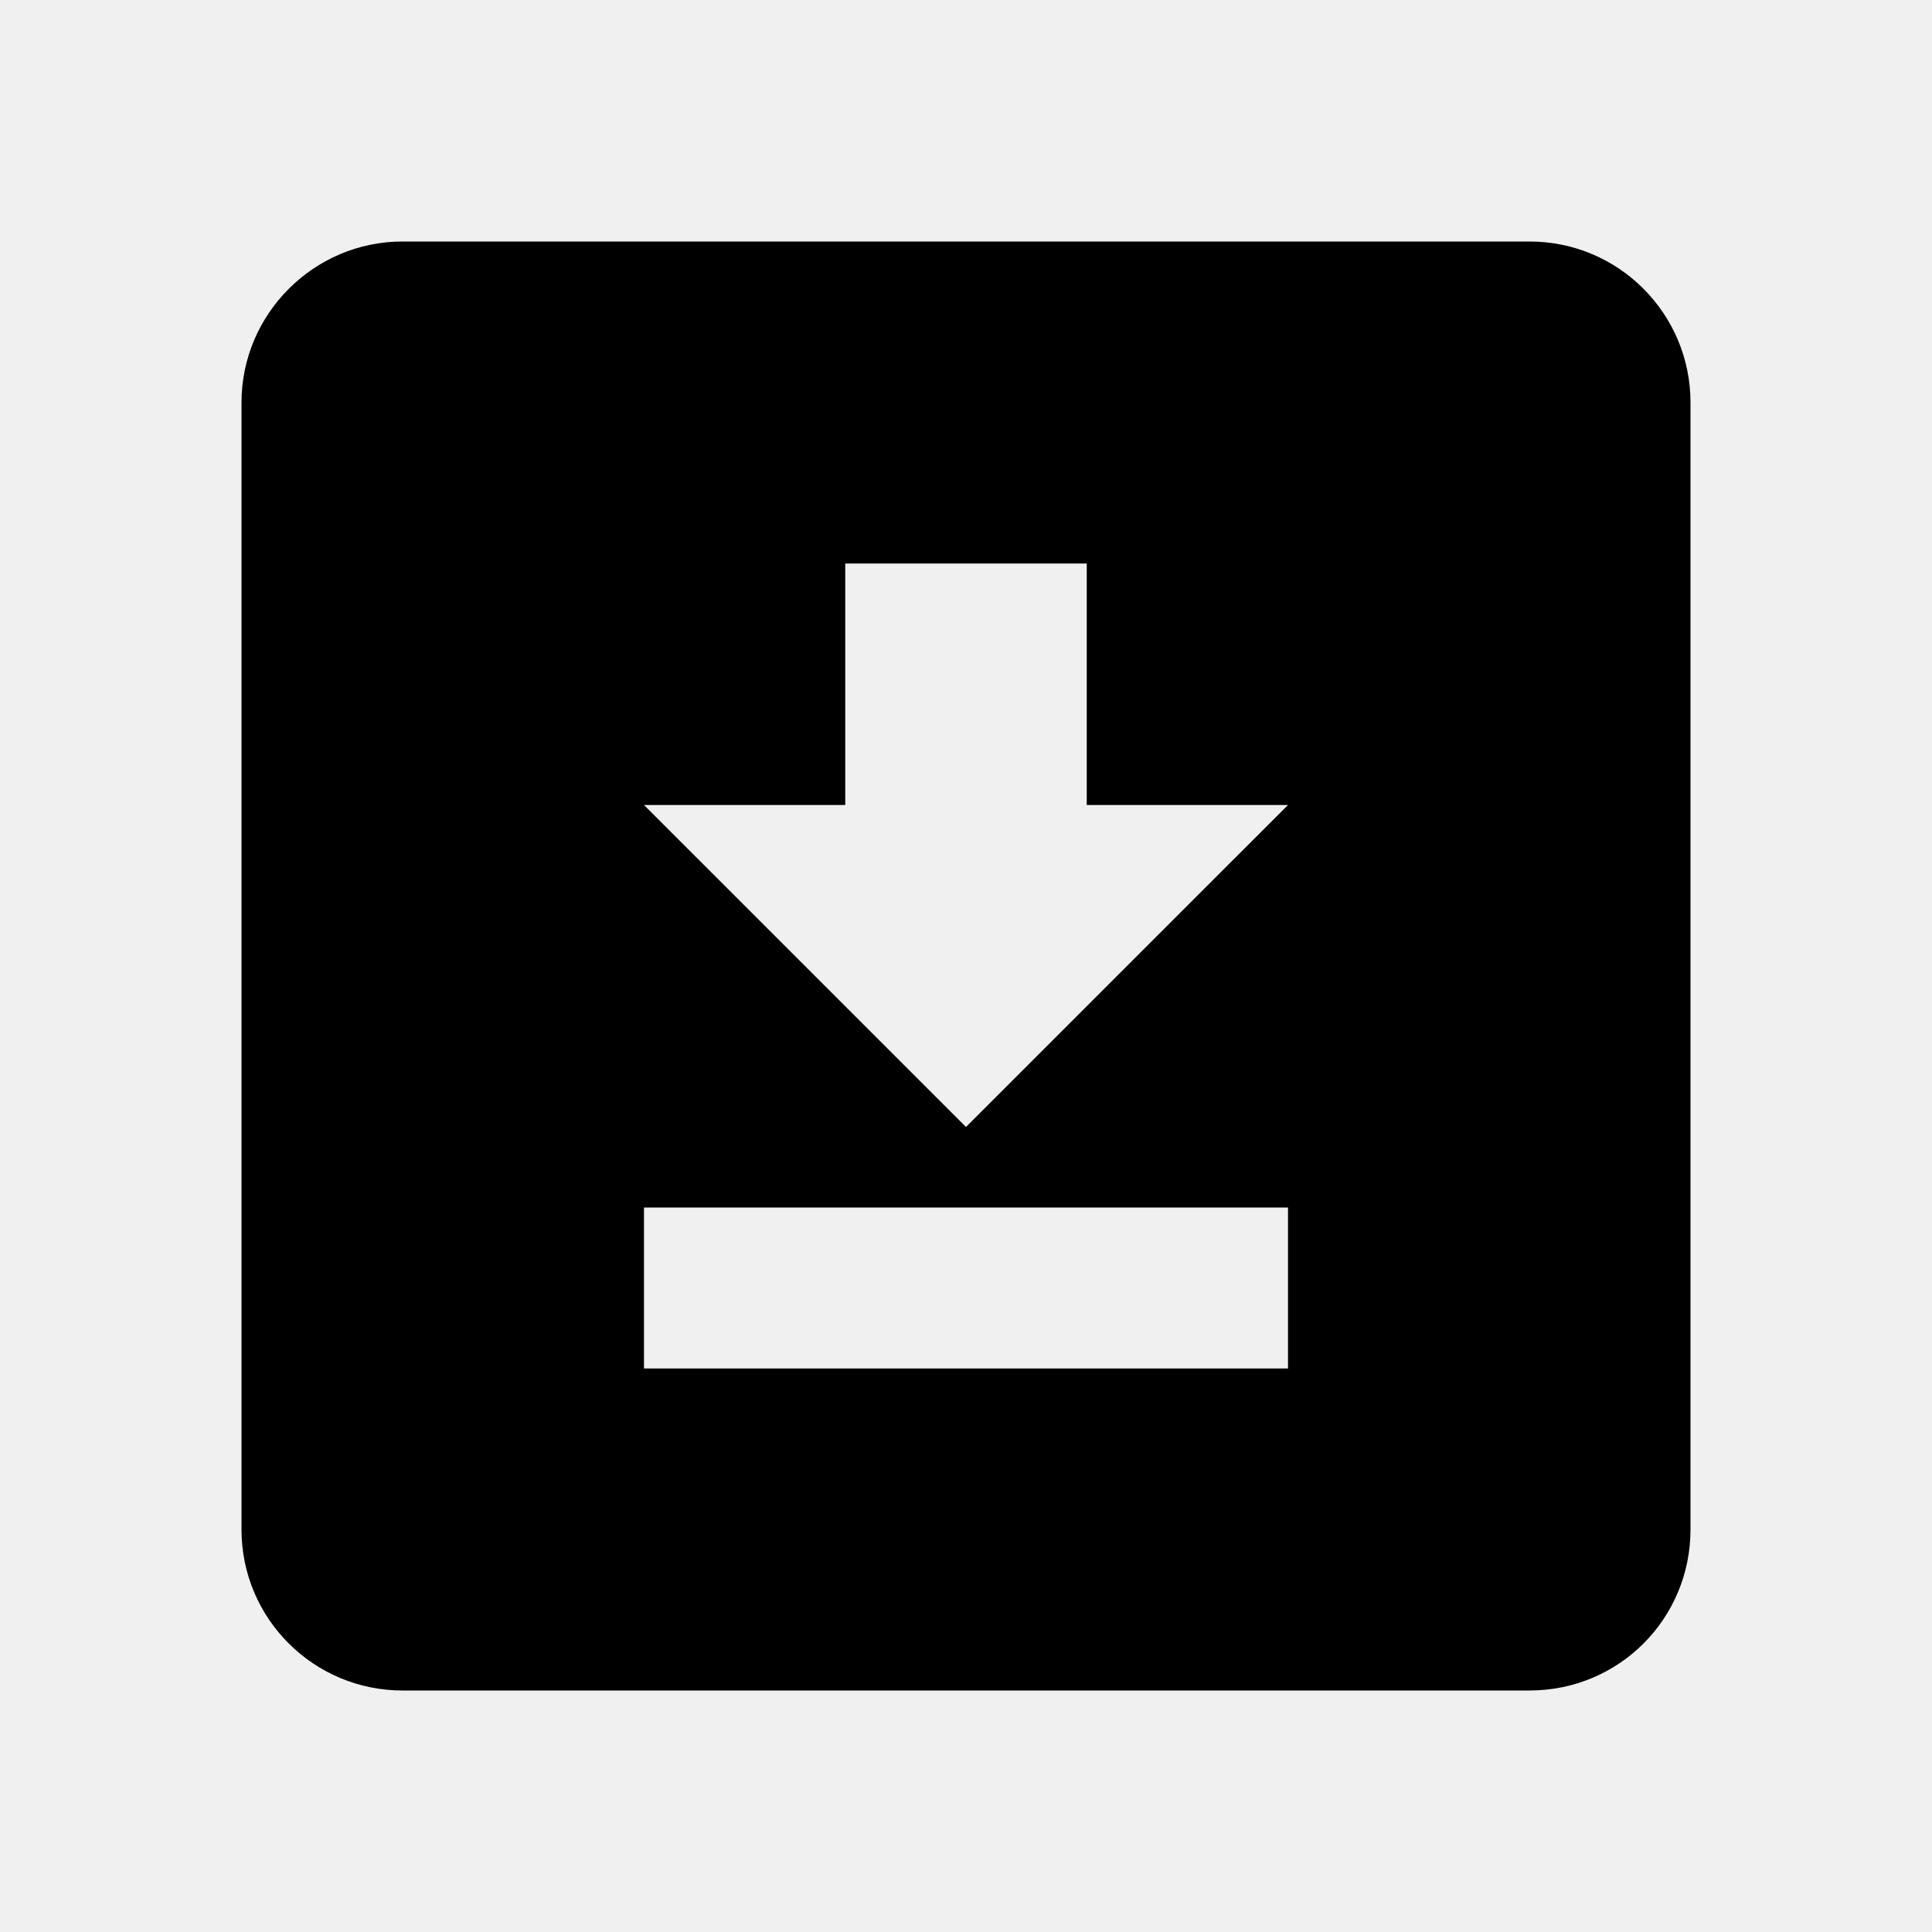
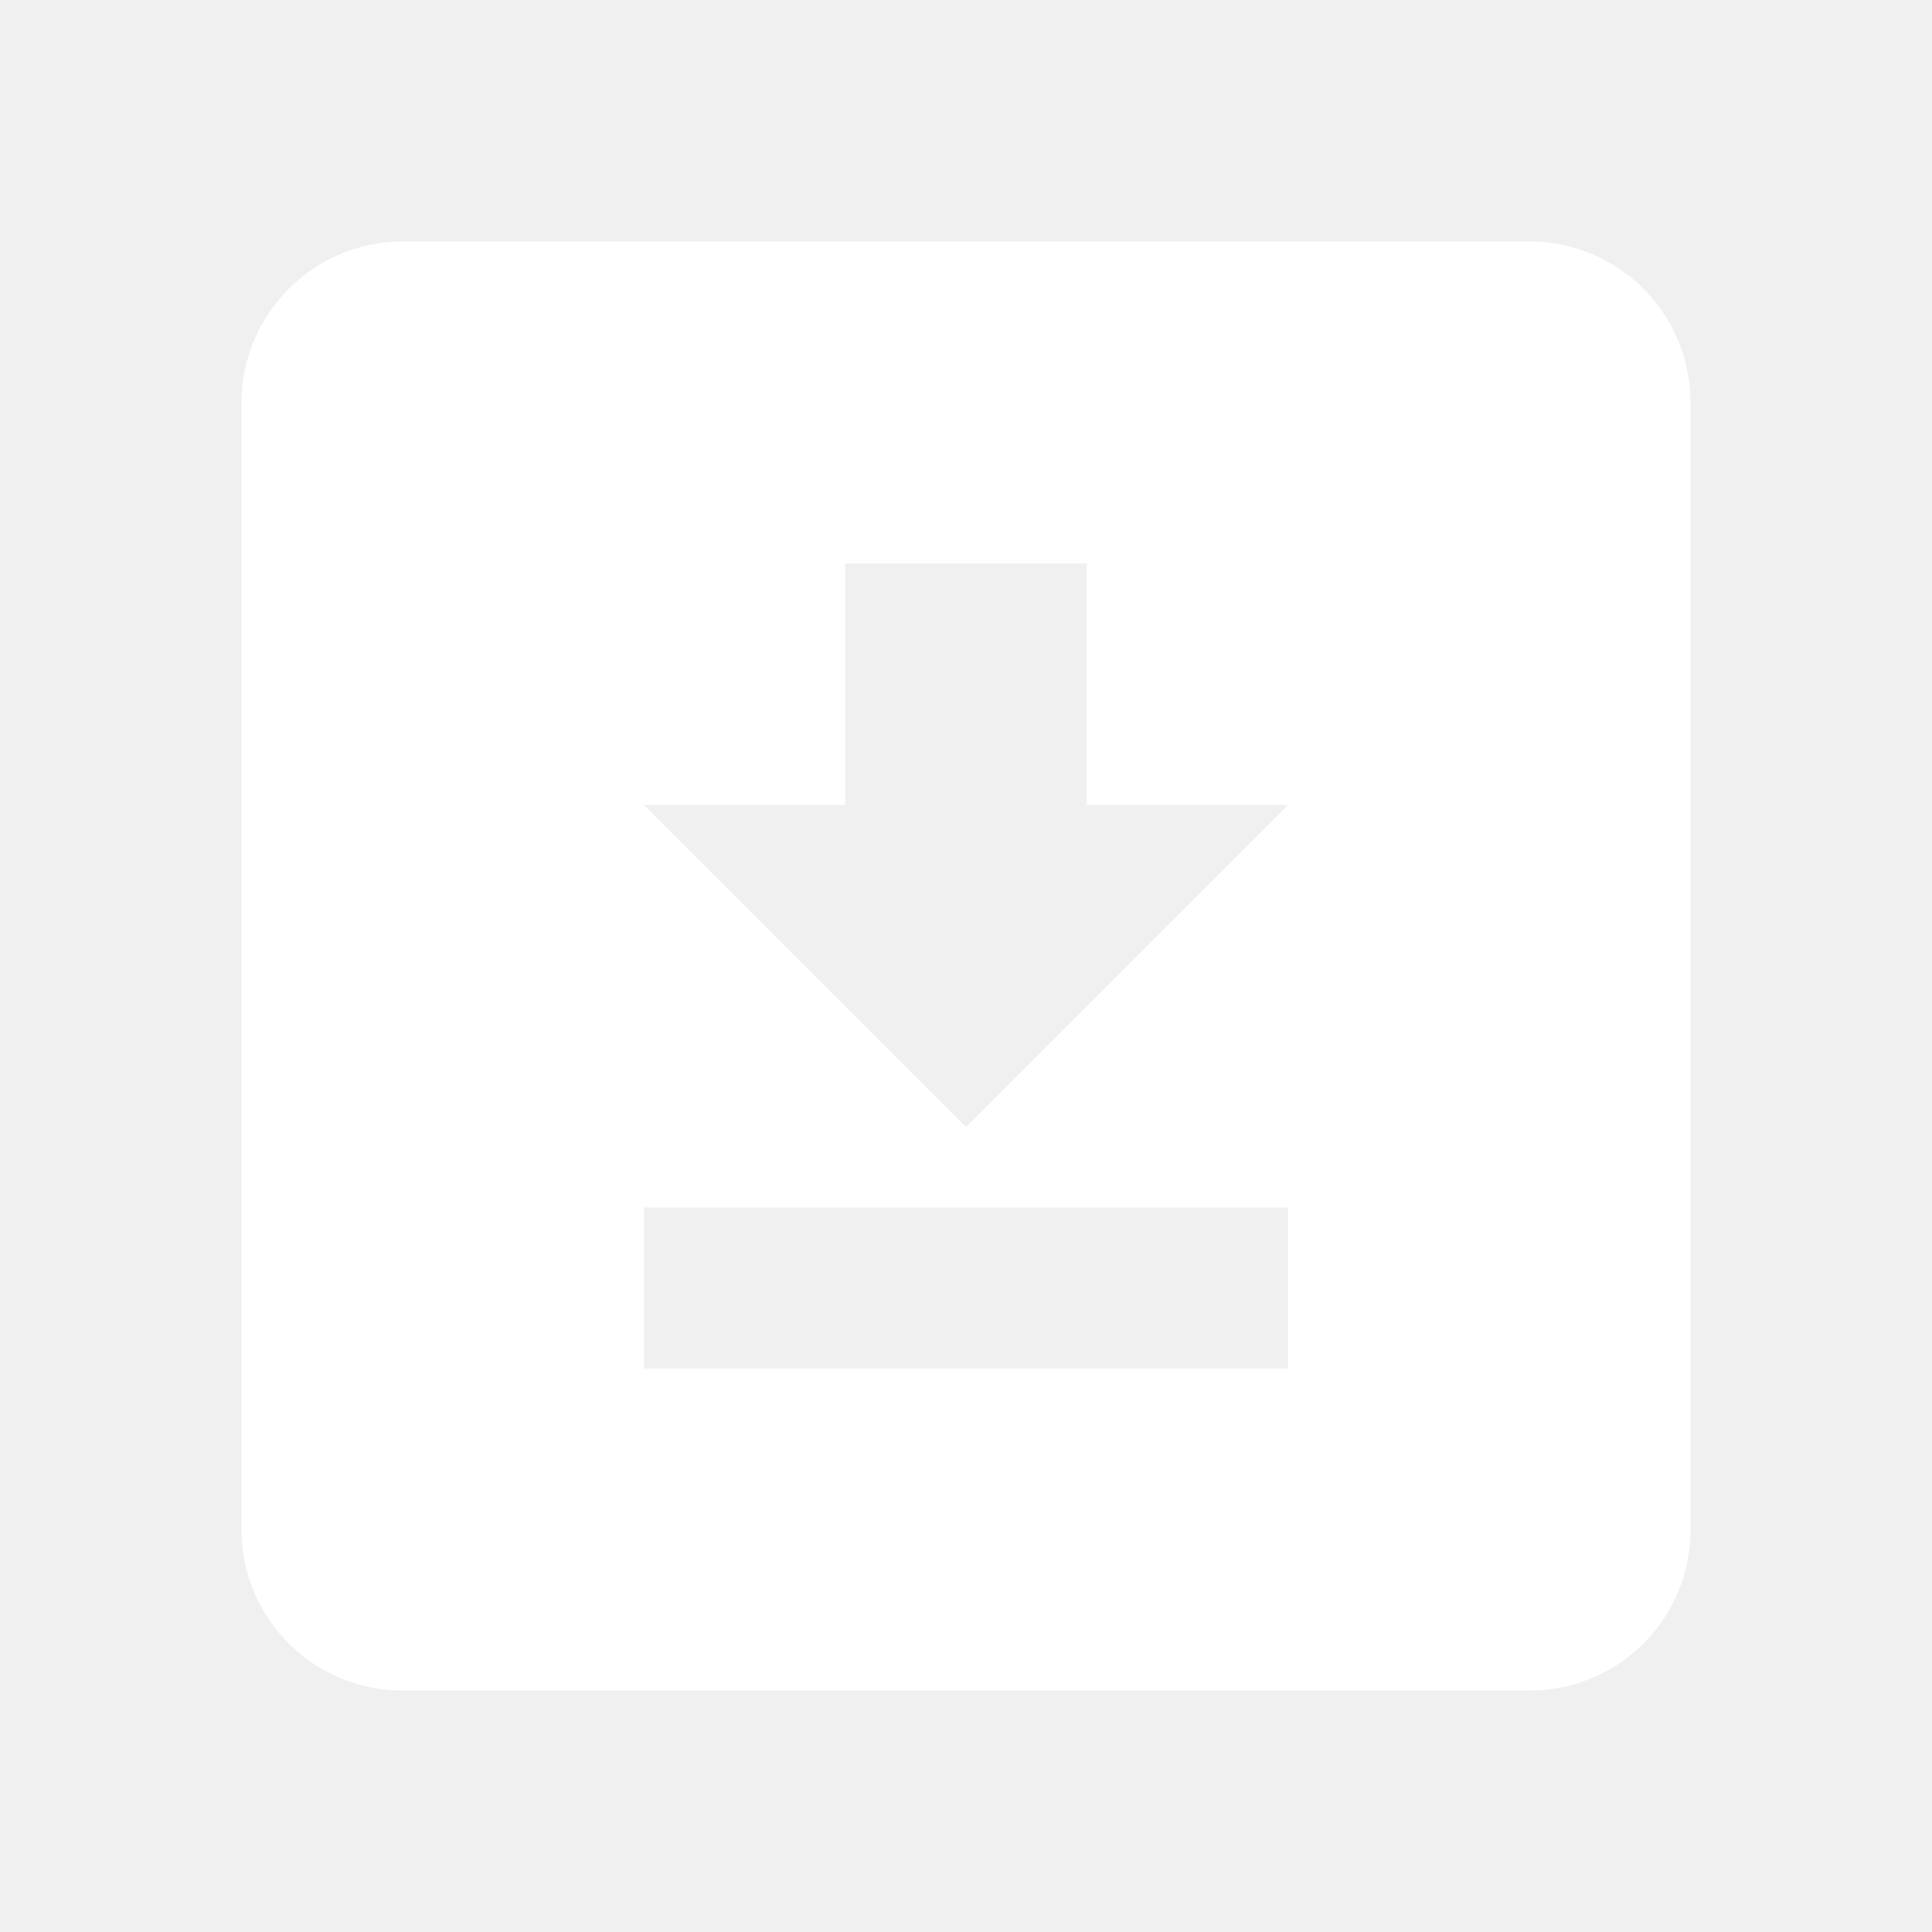
<svg xmlns="http://www.w3.org/2000/svg" viewBox="0 0 24 24">
-   <path d="M5 3H19C20.11 3 21 3.9 21 5V19C21 20.11 20.11 21 19 21H5C3.9 21 3 20.11 3 19V5C3 3.9 3.9 3 5 3M8 17H16V15H8V17M16 10H13.5V7H10.5V10H8L12 14L16 10Z" />
+   <path d="M5 3H19C20.11 3 21 3.9 21 5V19C21 20.11 20.11 21 19 21H5C3.9 21 3 20.11 3 19V5C3 3.9 3.9 3 5 3M8 17H16V15H8V17M16 10H13.5V7H10.5V10H8L12 14L16 10Z" fill="#FFFFFF" />
</svg>
